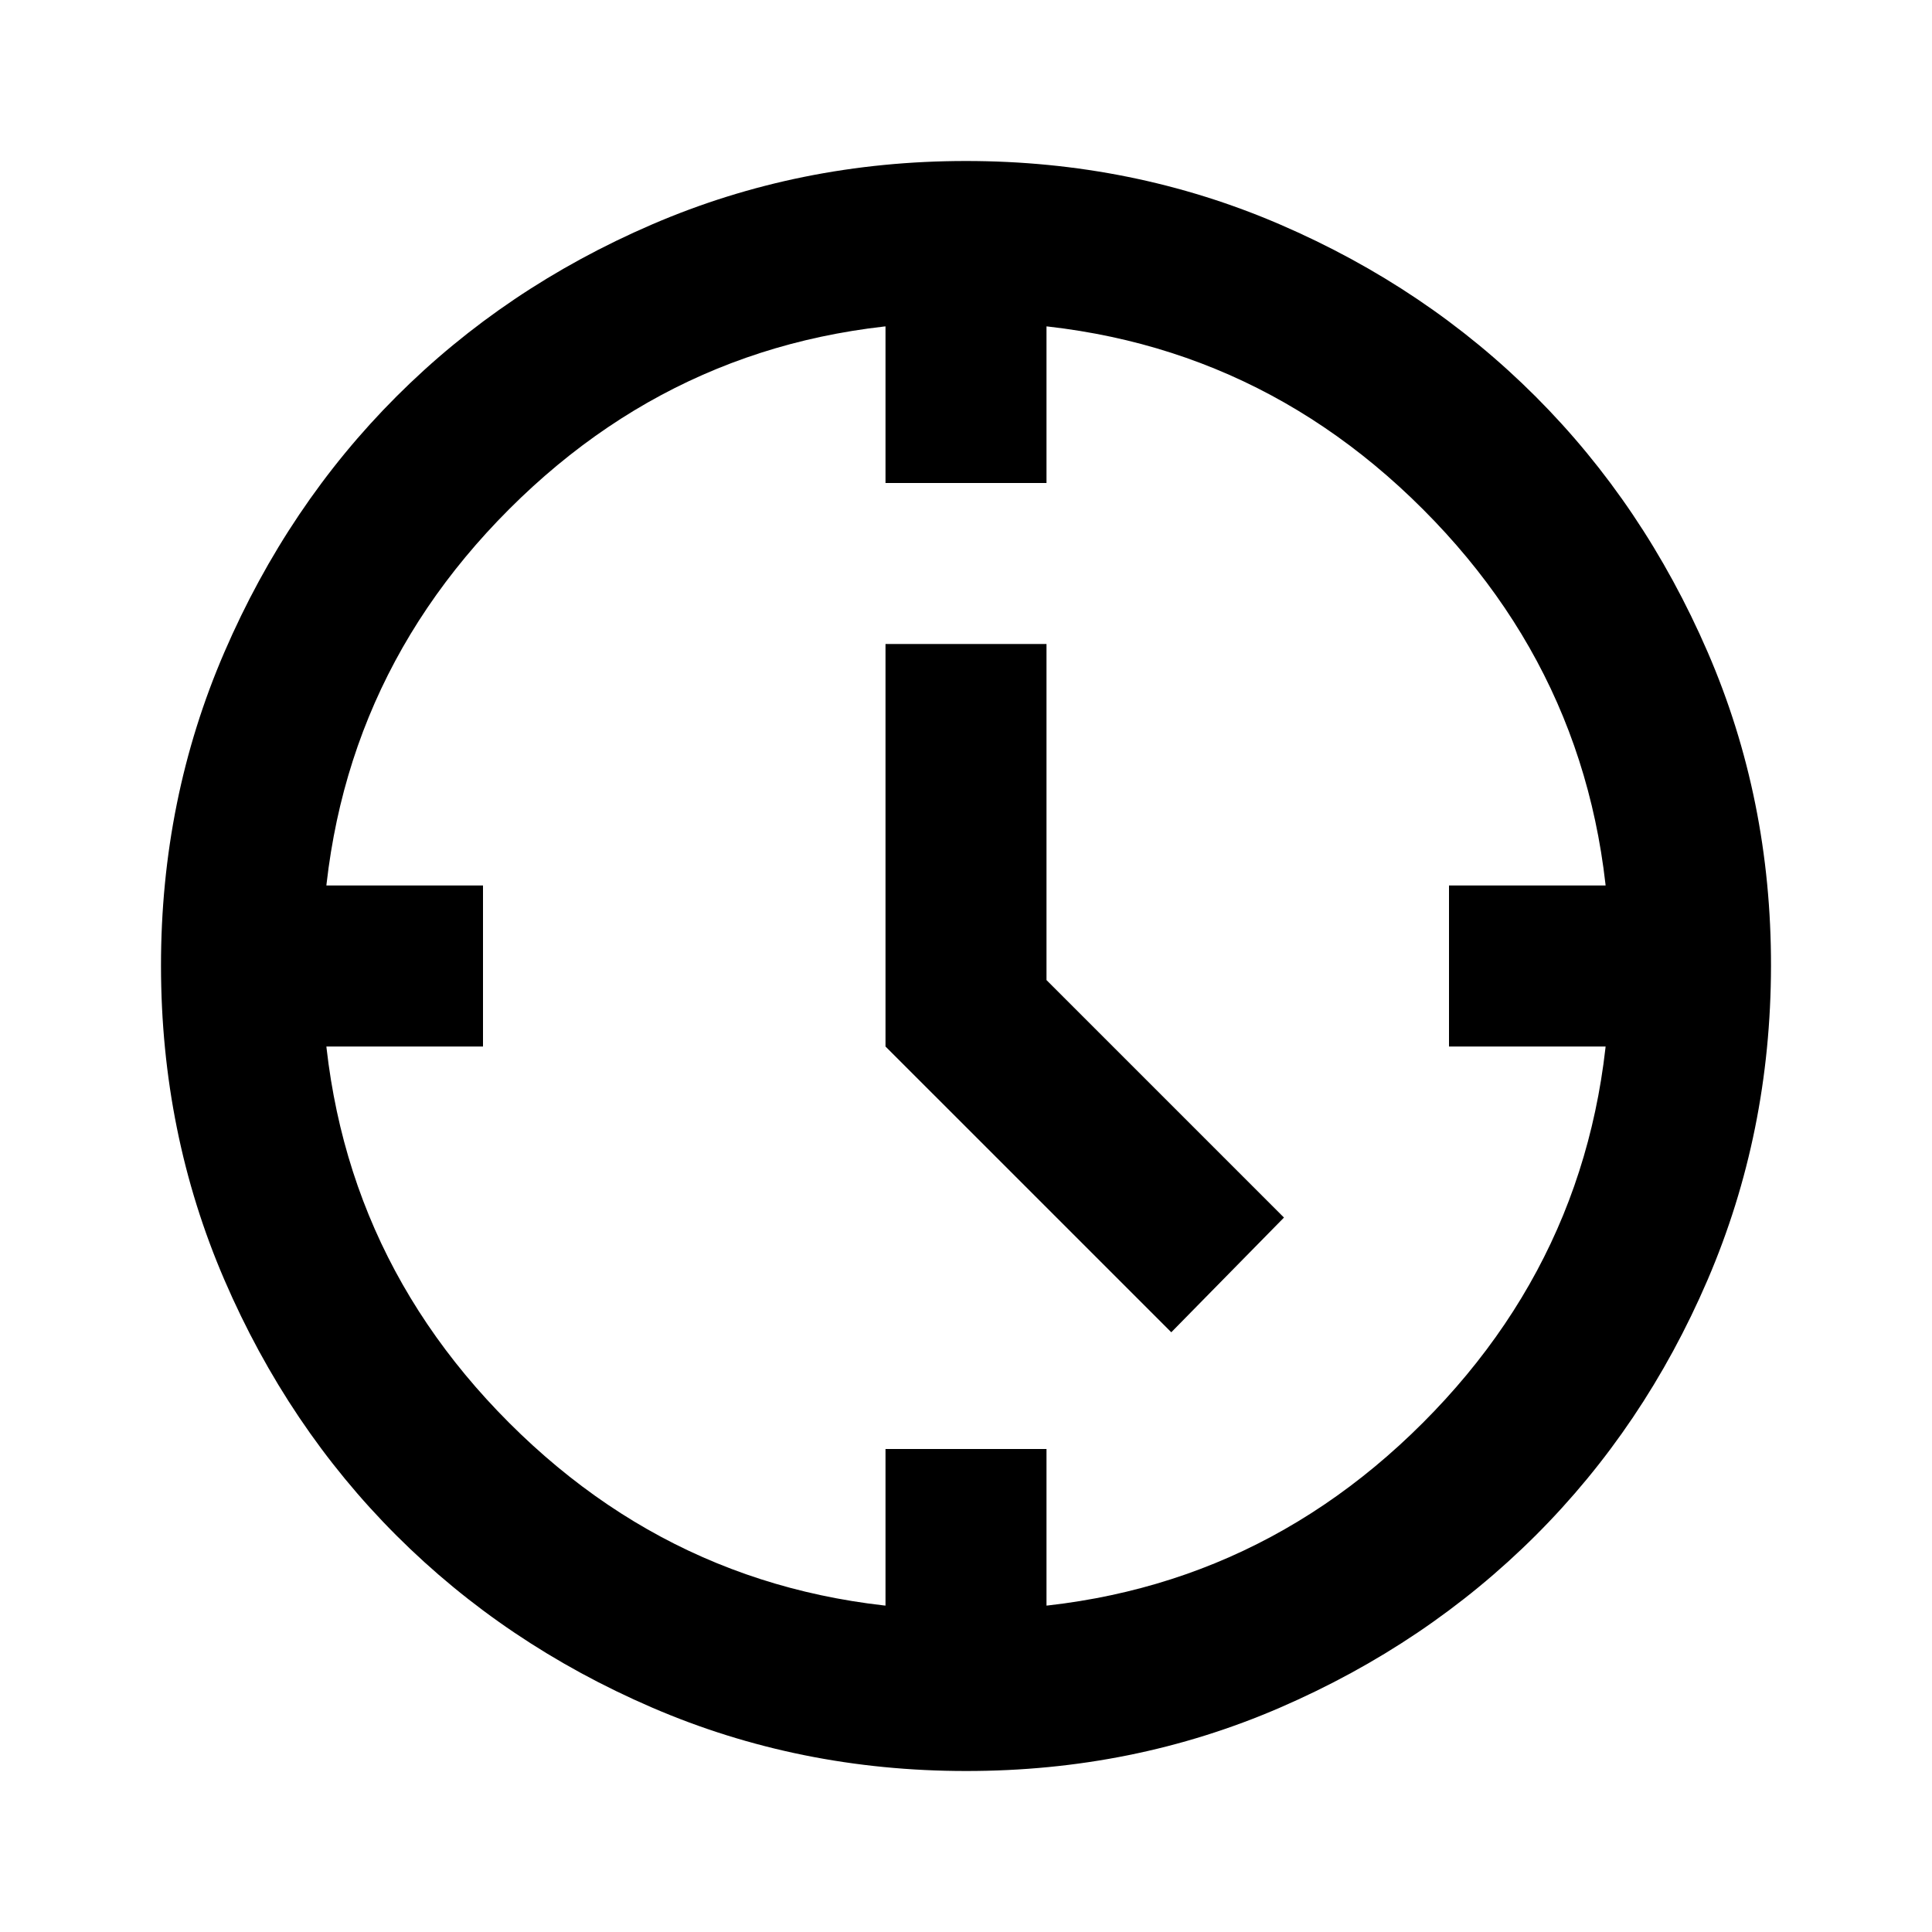
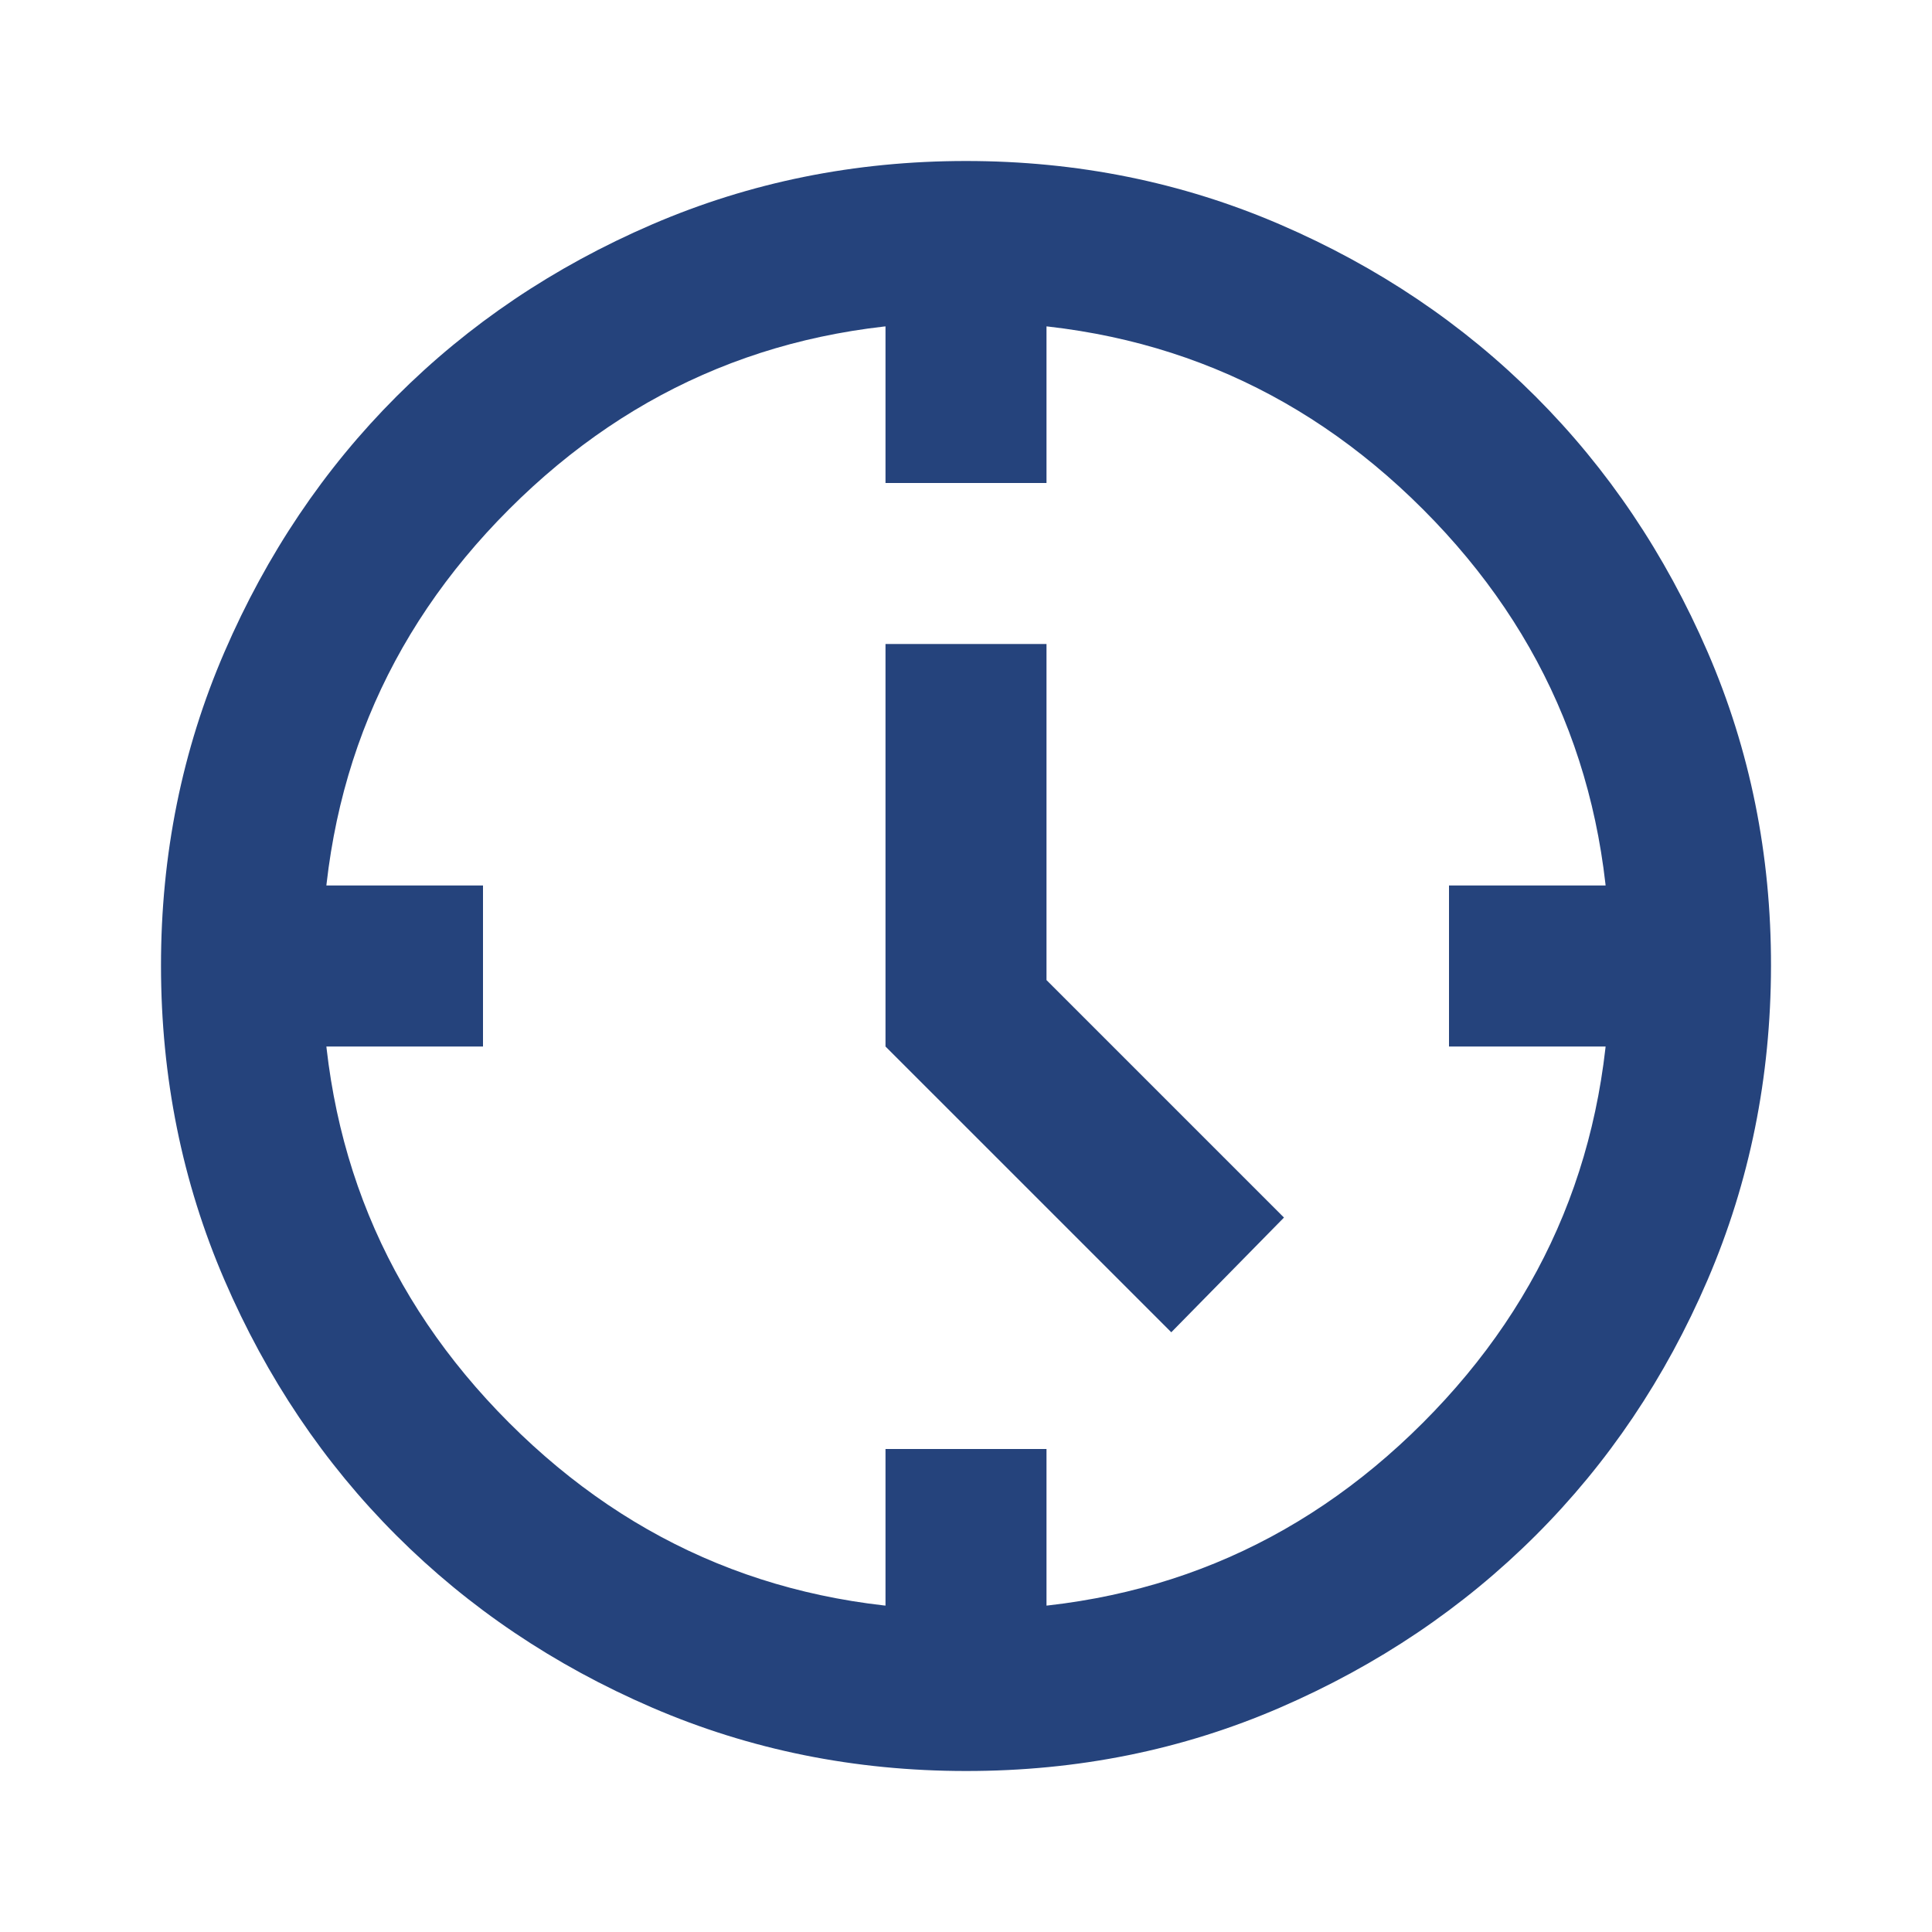
<svg xmlns="http://www.w3.org/2000/svg" width="24" height="24" viewBox="0 0 24 24" fill="none">
-   <path d="M14.55 16.55L11 13V8H13V12.175L15.95 15.125L14.55 16.55ZM11 6V4H13V6H11ZM18 13V11H20V13H18ZM11 20V18H13V20H11ZM4 13V11H6V13H4ZM12 22C10.617 22 9.317 21.737 8.1 21.212C6.883 20.687 5.825 19.974 4.925 19.075C4.025 18.176 3.313 17.117 2.788 15.9C2.263 14.683 2.001 13.383 2 12C1.999 10.617 2.262 9.317 2.788 8.1C3.314 6.883 4.026 5.824 4.925 4.925C5.824 4.026 6.882 3.313 8.1 2.788C9.318 2.263 10.618 2 12 2C13.382 2 14.682 2.263 15.9 2.788C17.118 3.313 18.176 4.026 19.075 4.925C19.974 5.824 20.686 6.883 21.213 8.1C21.74 9.317 22.002 10.617 22 12C21.998 13.383 21.735 14.683 21.212 15.9C20.689 17.117 19.976 18.176 19.075 19.075C18.174 19.974 17.115 20.687 15.9 21.213C14.685 21.739 13.385 22.001 12 22ZM12 20C14.233 20 16.125 19.225 17.675 17.675C19.225 16.125 20 14.233 20 12C20 9.767 19.225 7.875 17.675 6.325C16.125 4.775 14.233 4 12 4C9.767 4 7.875 4.775 6.325 6.325C4.775 7.875 4 9.767 4 12C4 14.233 4.775 16.125 6.325 17.675C7.875 19.225 9.767 20 12 20Z" fill="black" />
+   <path d="M14.55 16.55L11 13V8H13V12.175L15.95 15.125L14.55 16.55ZM11 6V4H13V6H11ZM18 13V11H20V13H18ZM11 20V18H13V20H11ZM4 13V11H6V13H4ZM12 22C10.617 22 9.317 21.737 8.1 21.212C6.883 20.687 5.825 19.974 4.925 19.075C4.025 18.176 3.313 17.117 2.788 15.9C2.263 14.683 2.001 13.383 2 12C1.999 10.617 2.262 9.317 2.788 8.1C3.314 6.883 4.026 5.824 4.925 4.925C5.824 4.026 6.882 3.313 8.1 2.788C9.318 2.263 10.618 2 12 2C13.382 2 14.682 2.263 15.9 2.788C17.118 3.313 18.176 4.026 19.075 4.925C19.974 5.824 20.686 6.883 21.213 8.1C21.74 9.317 22.002 10.617 22 12C21.998 13.383 21.735 14.683 21.212 15.9C20.689 17.117 19.976 18.176 19.075 19.075C18.174 19.974 17.115 20.687 15.9 21.213C14.685 21.739 13.385 22.001 12 22ZM12 20C14.233 20 16.125 19.225 17.675 17.675C19.225 16.125 20 14.233 20 12C20 9.767 19.225 7.875 17.675 6.325C16.125 4.775 14.233 4 12 4C9.767 4 7.875 4.775 6.325 6.325C4.775 7.875 4 9.767 4 12C4 14.233 4.775 16.125 6.325 17.675C7.875 19.225 9.767 20 12 20Z" fill="#25437C" />
</svg>
